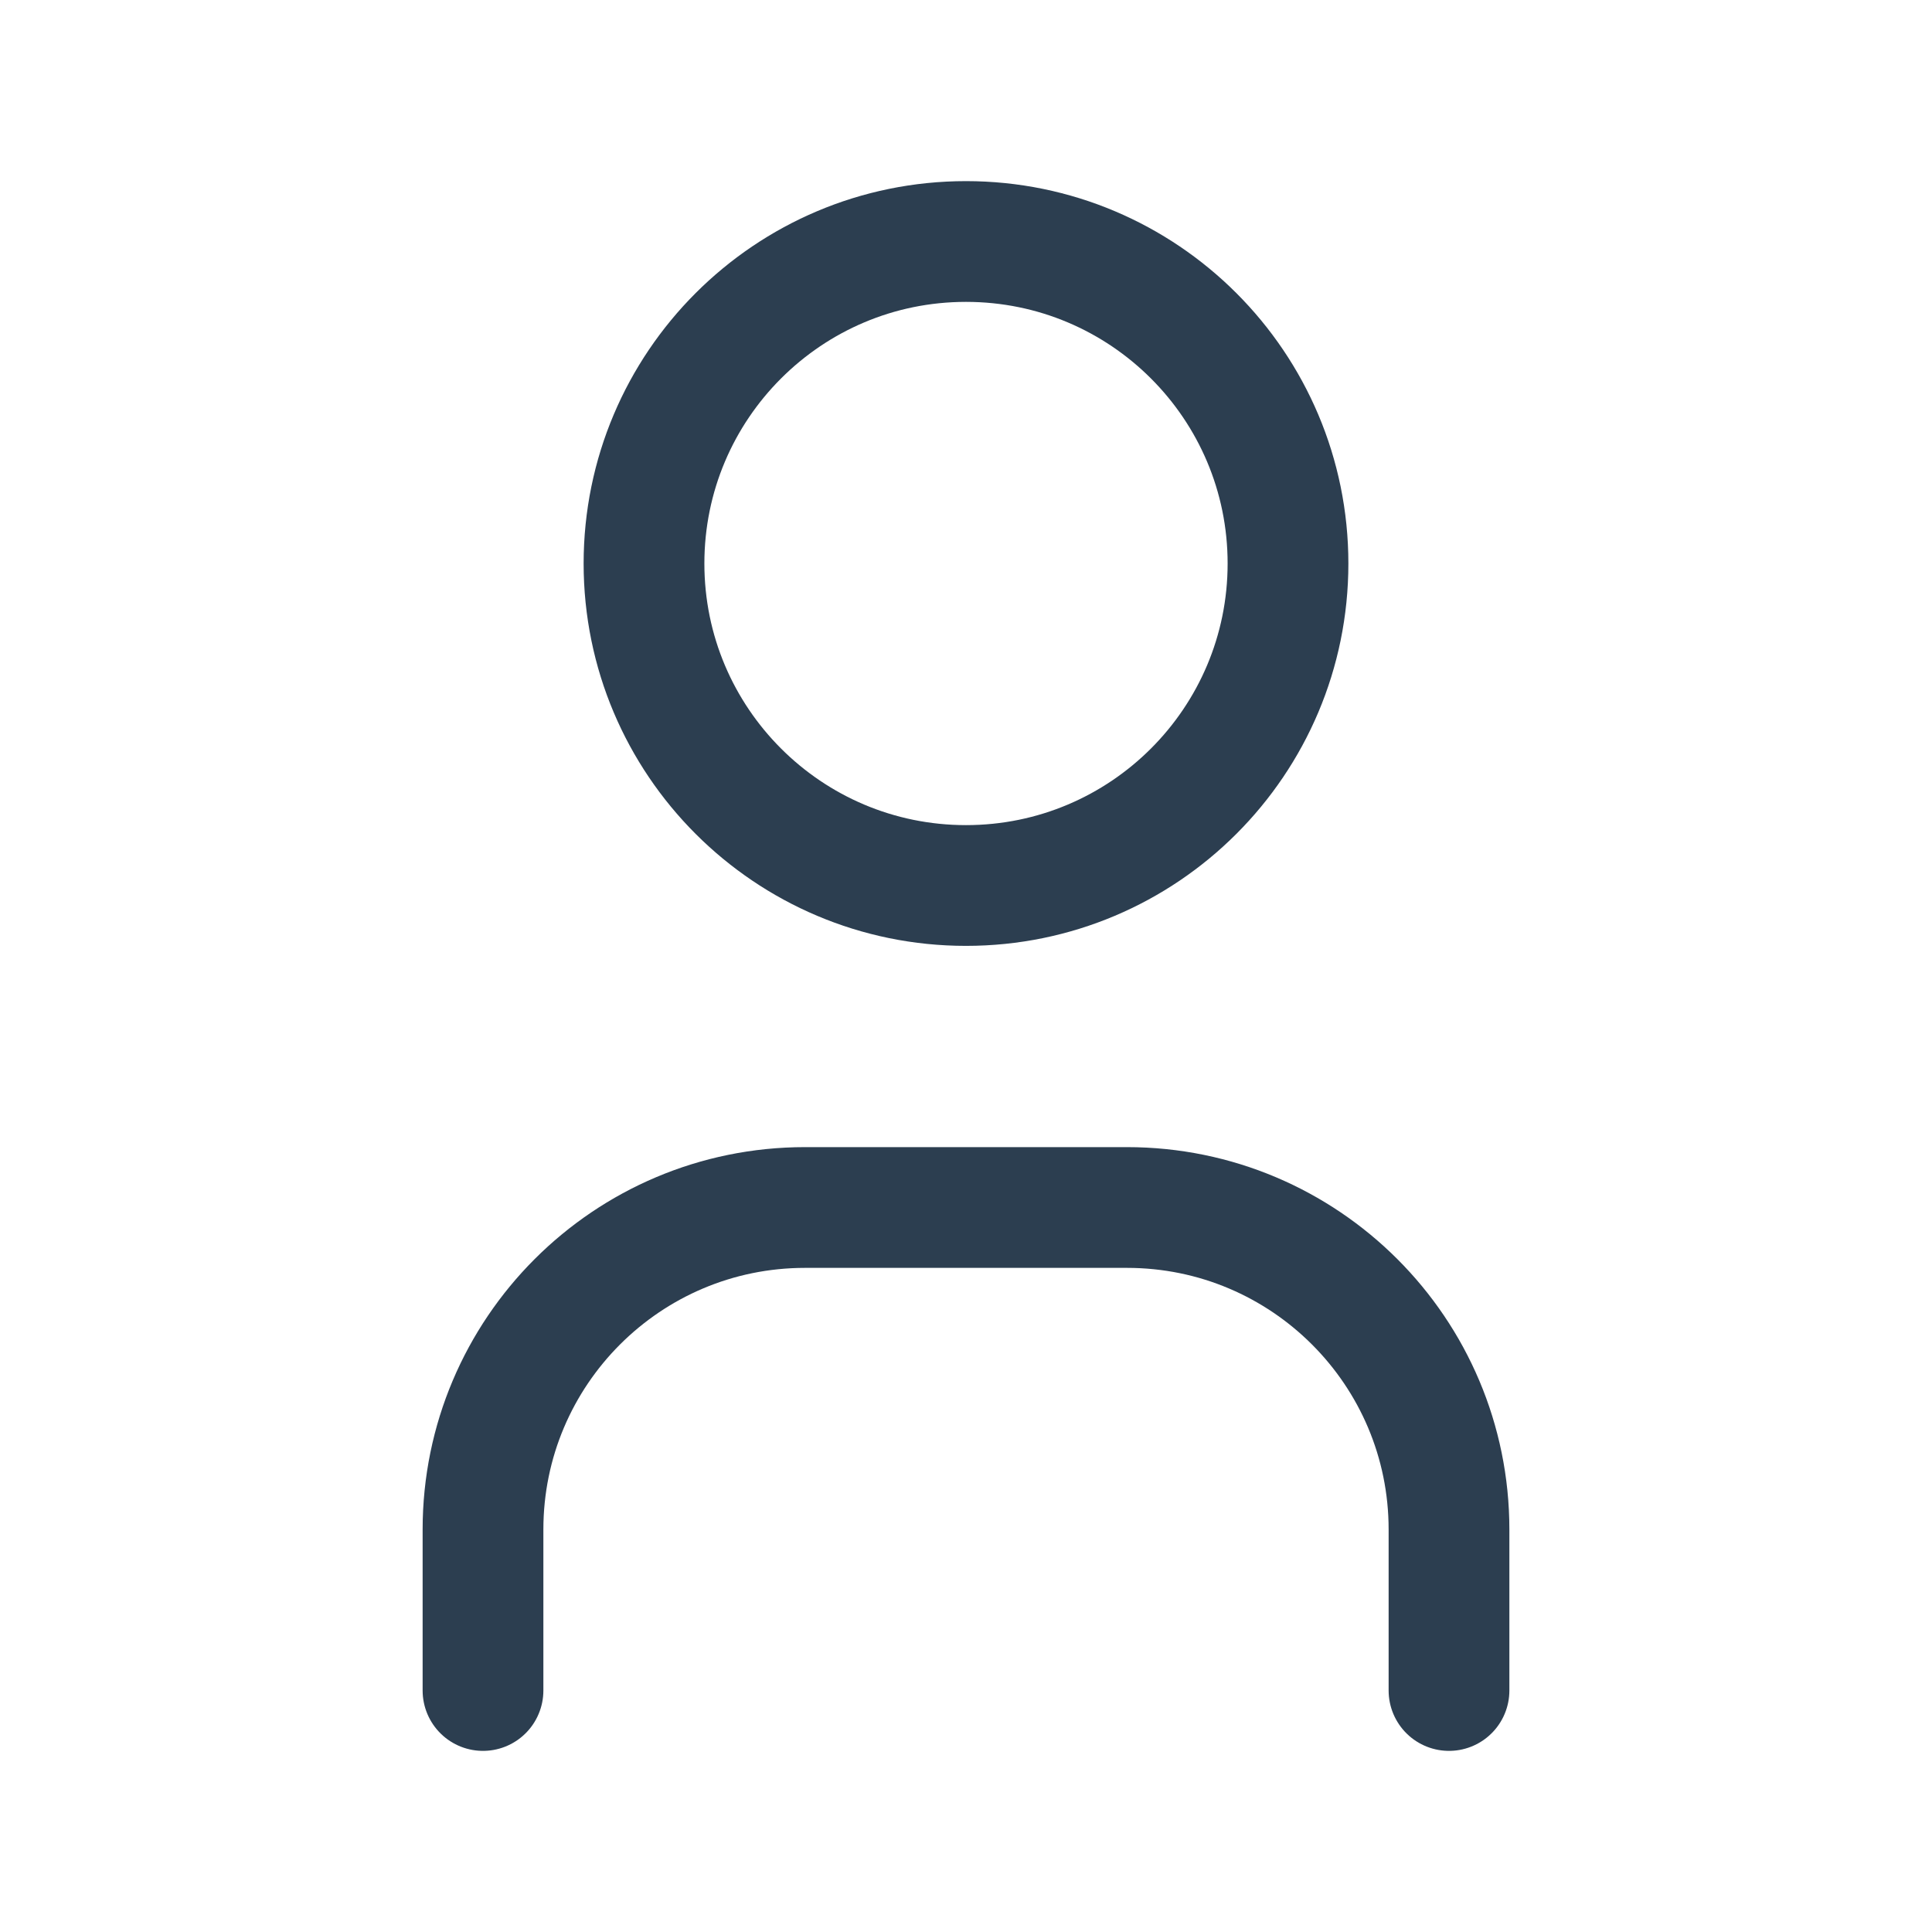
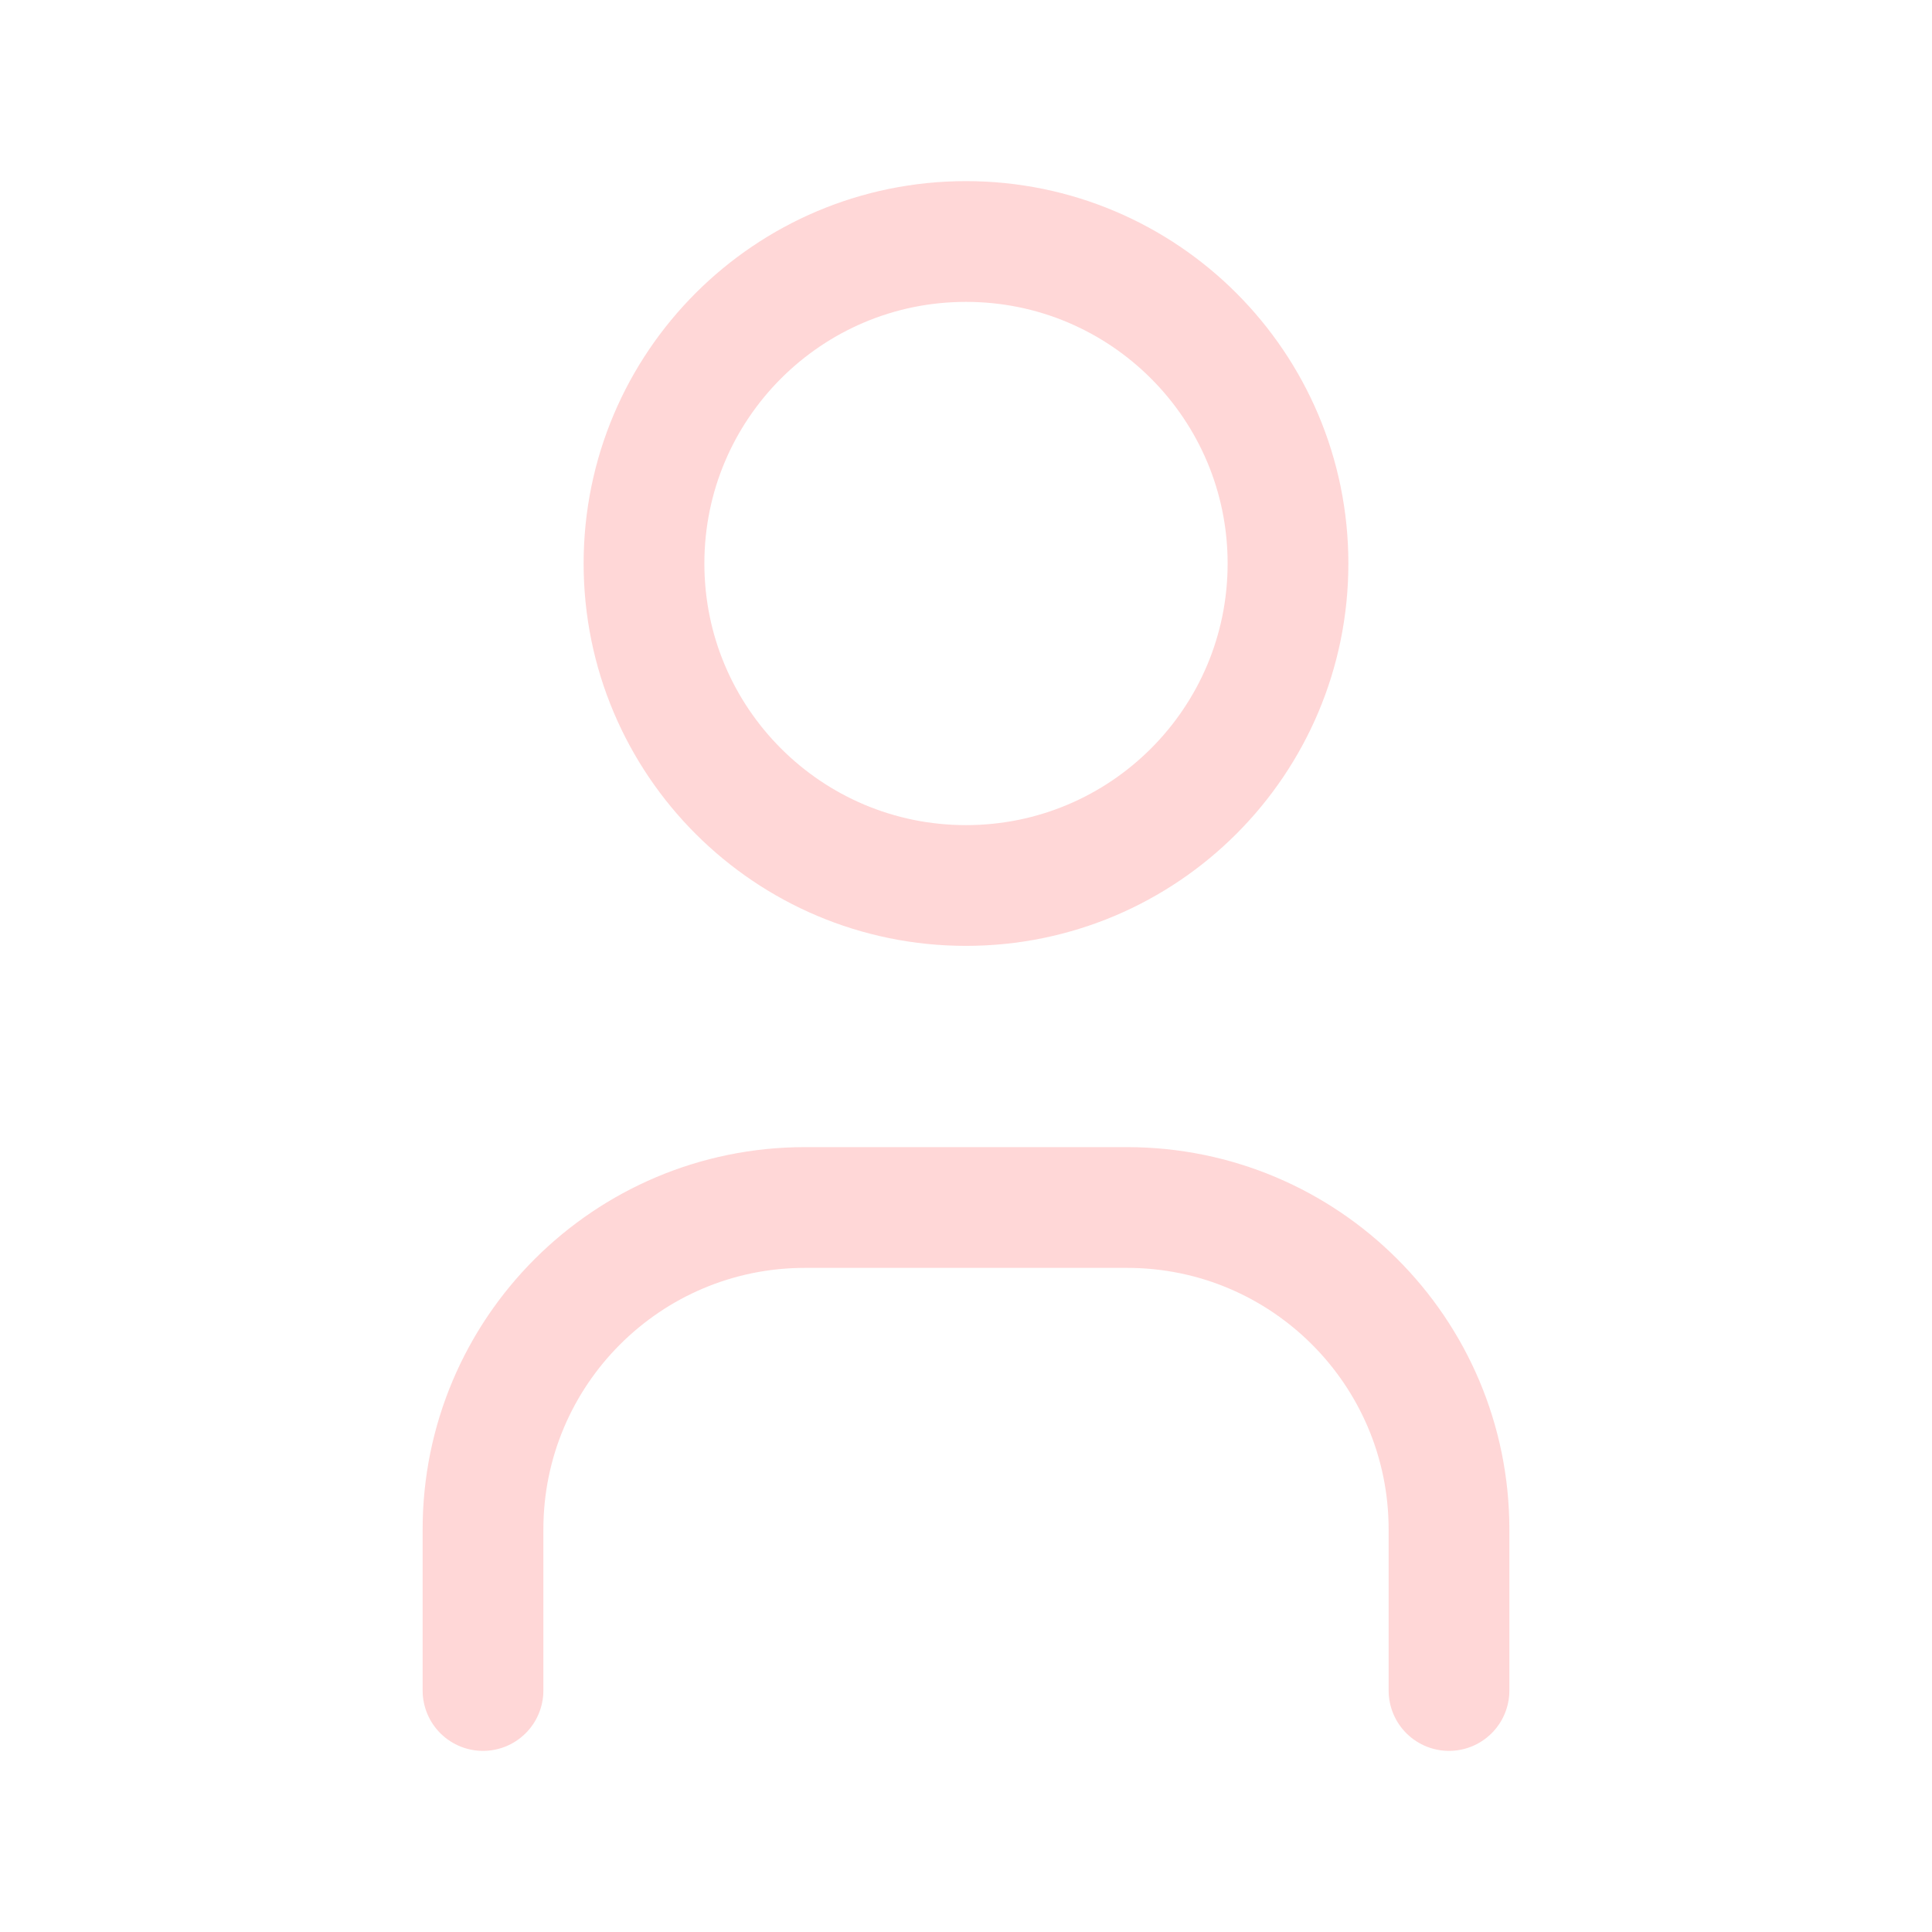
- <svg xmlns="http://www.w3.org/2000/svg" class="icon icon-tabler icon-tabler-user" width="44" height="44" viewBox="0 0 24 24" stroke-width="1.5" stroke="#2c3e50" fill="none" stroke-linecap="round" stroke-linejoin="round">
+ <svg xmlns="http://www.w3.org/2000/svg" class="icon icon-tabler icon-tabler-user" width="44" height="44" viewBox="0 0 24 24" stroke-width="1.5" stroke="#ffd7d7" fill="none" stroke-linecap="round" stroke-linejoin="round">
  <path stroke="none" d="M0 0h24v24H0z" fill="none" />
  <circle cx="12" cy="7" r="4" />
  <path d="M6 21v-2a4 4 0 0 1 4 -4h4a4 4 0 0 1 4 4v2" />
</svg>
